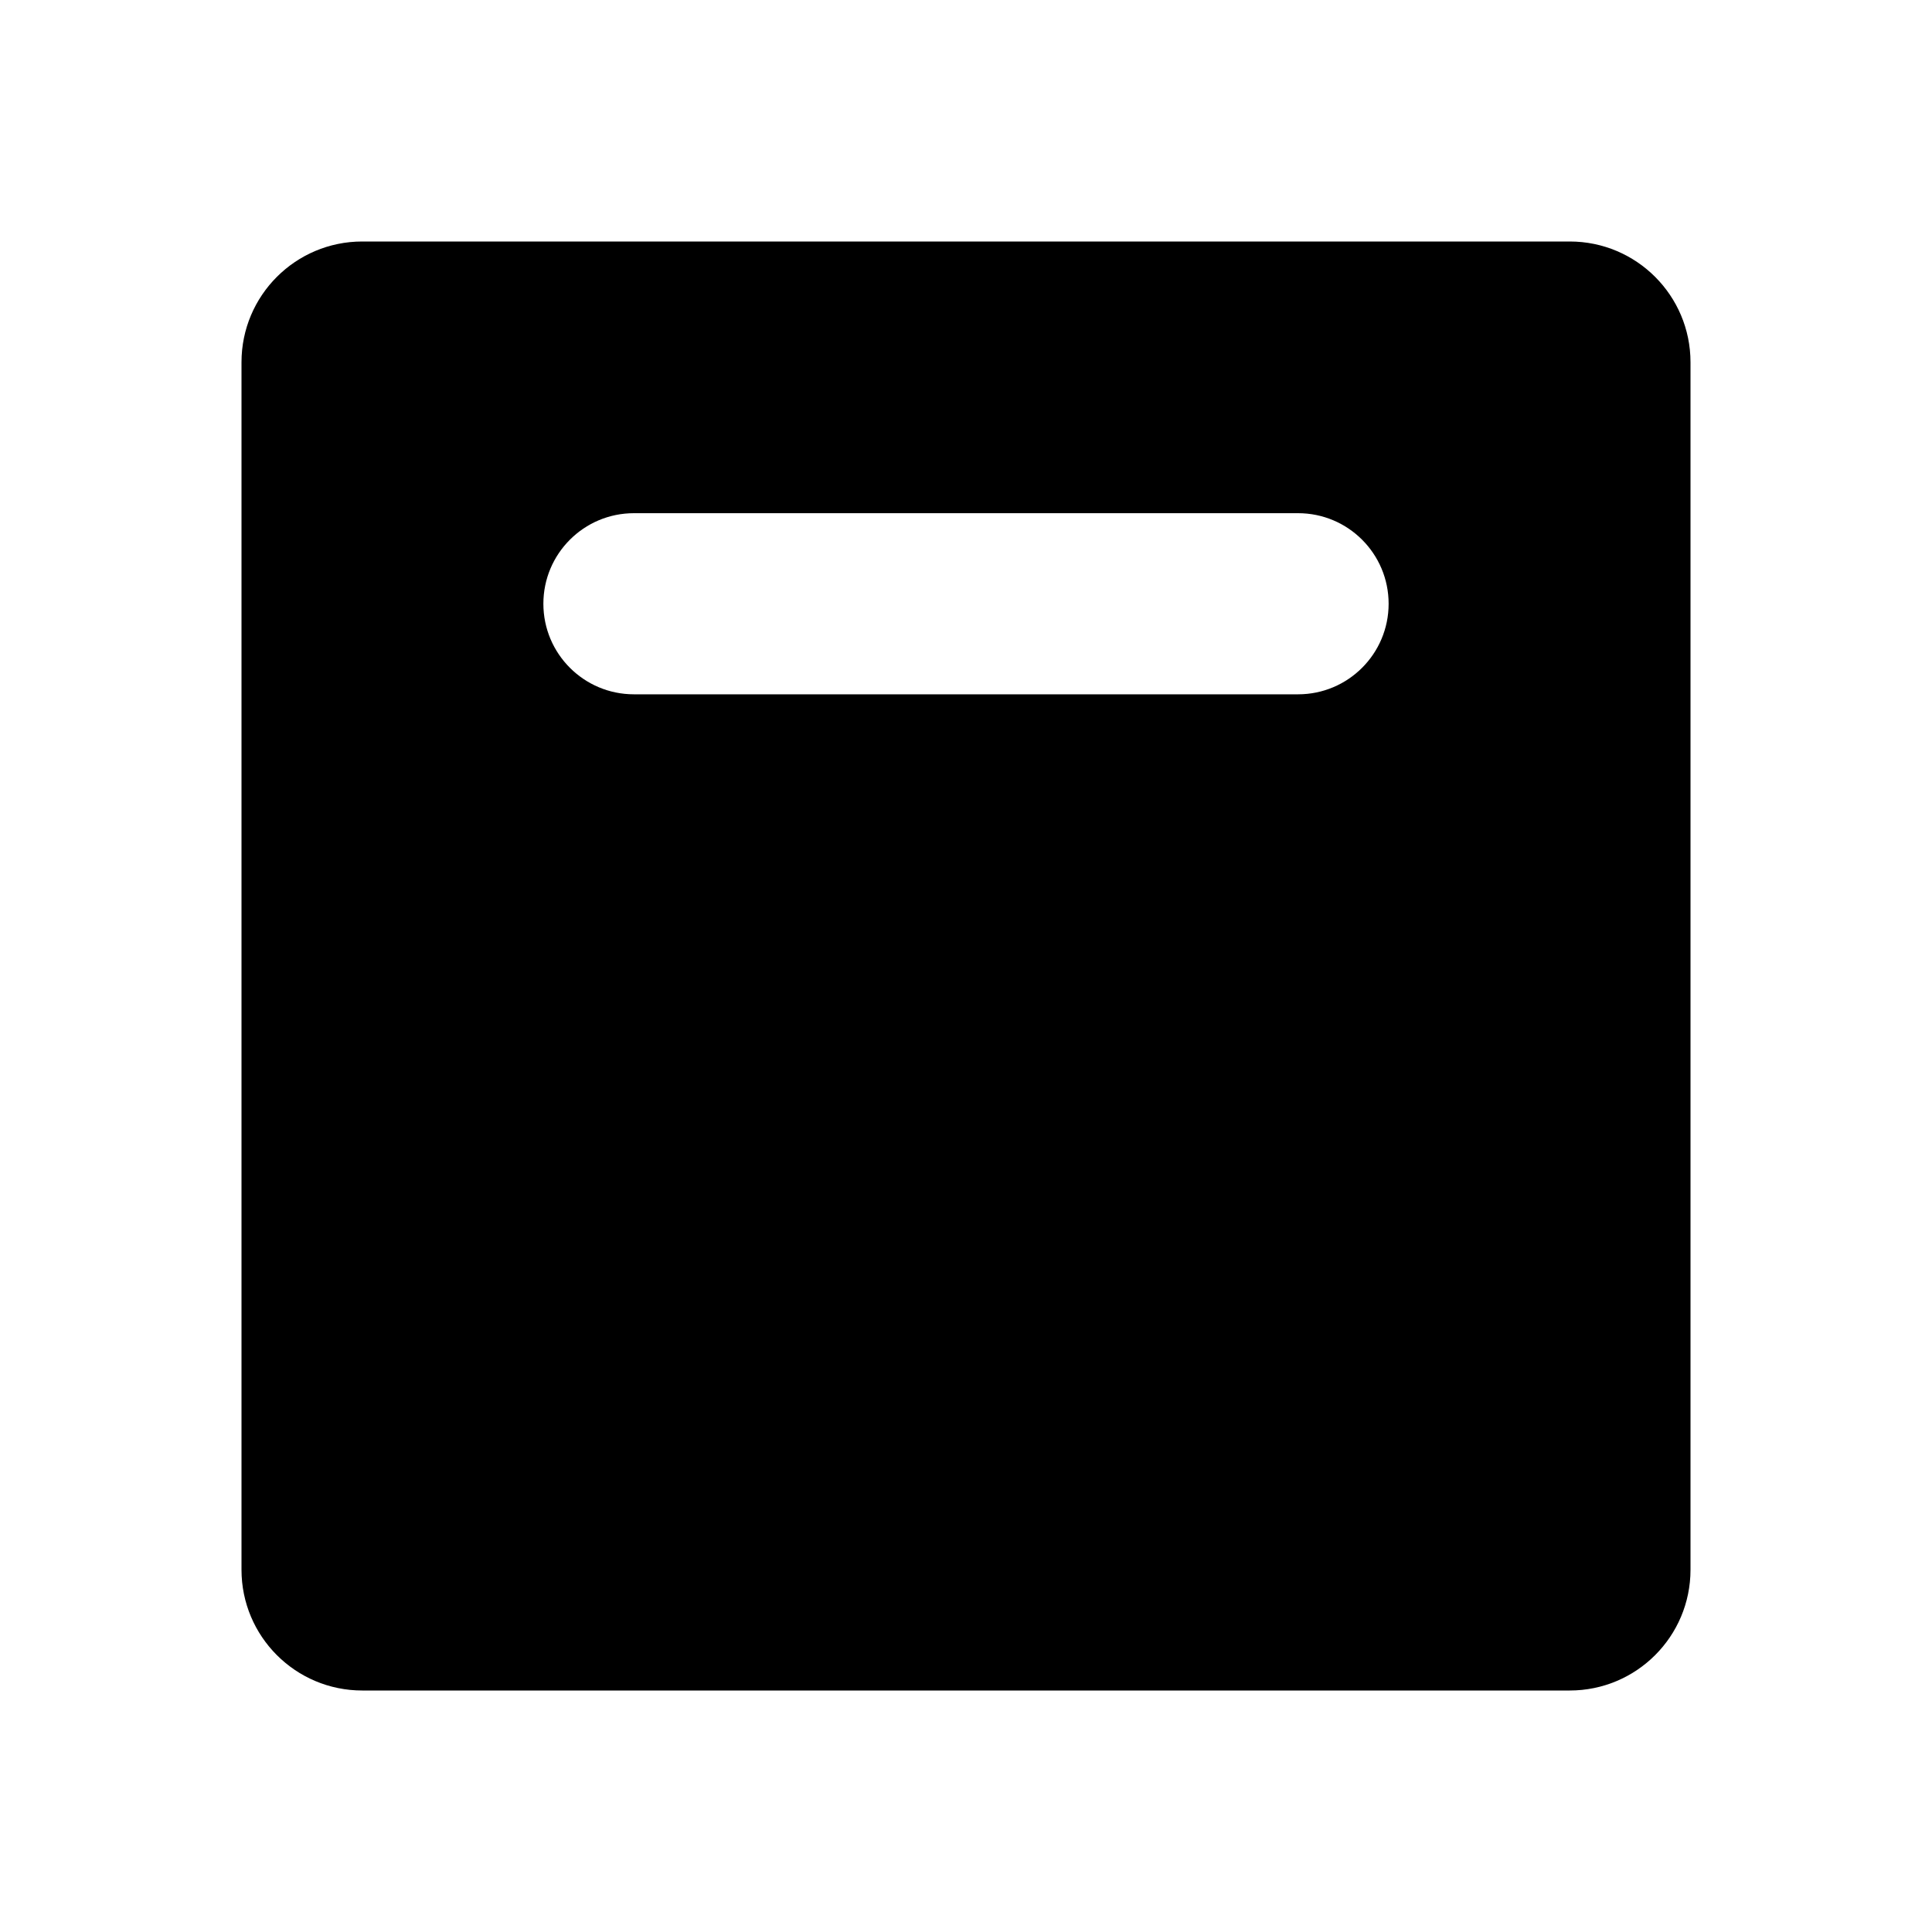
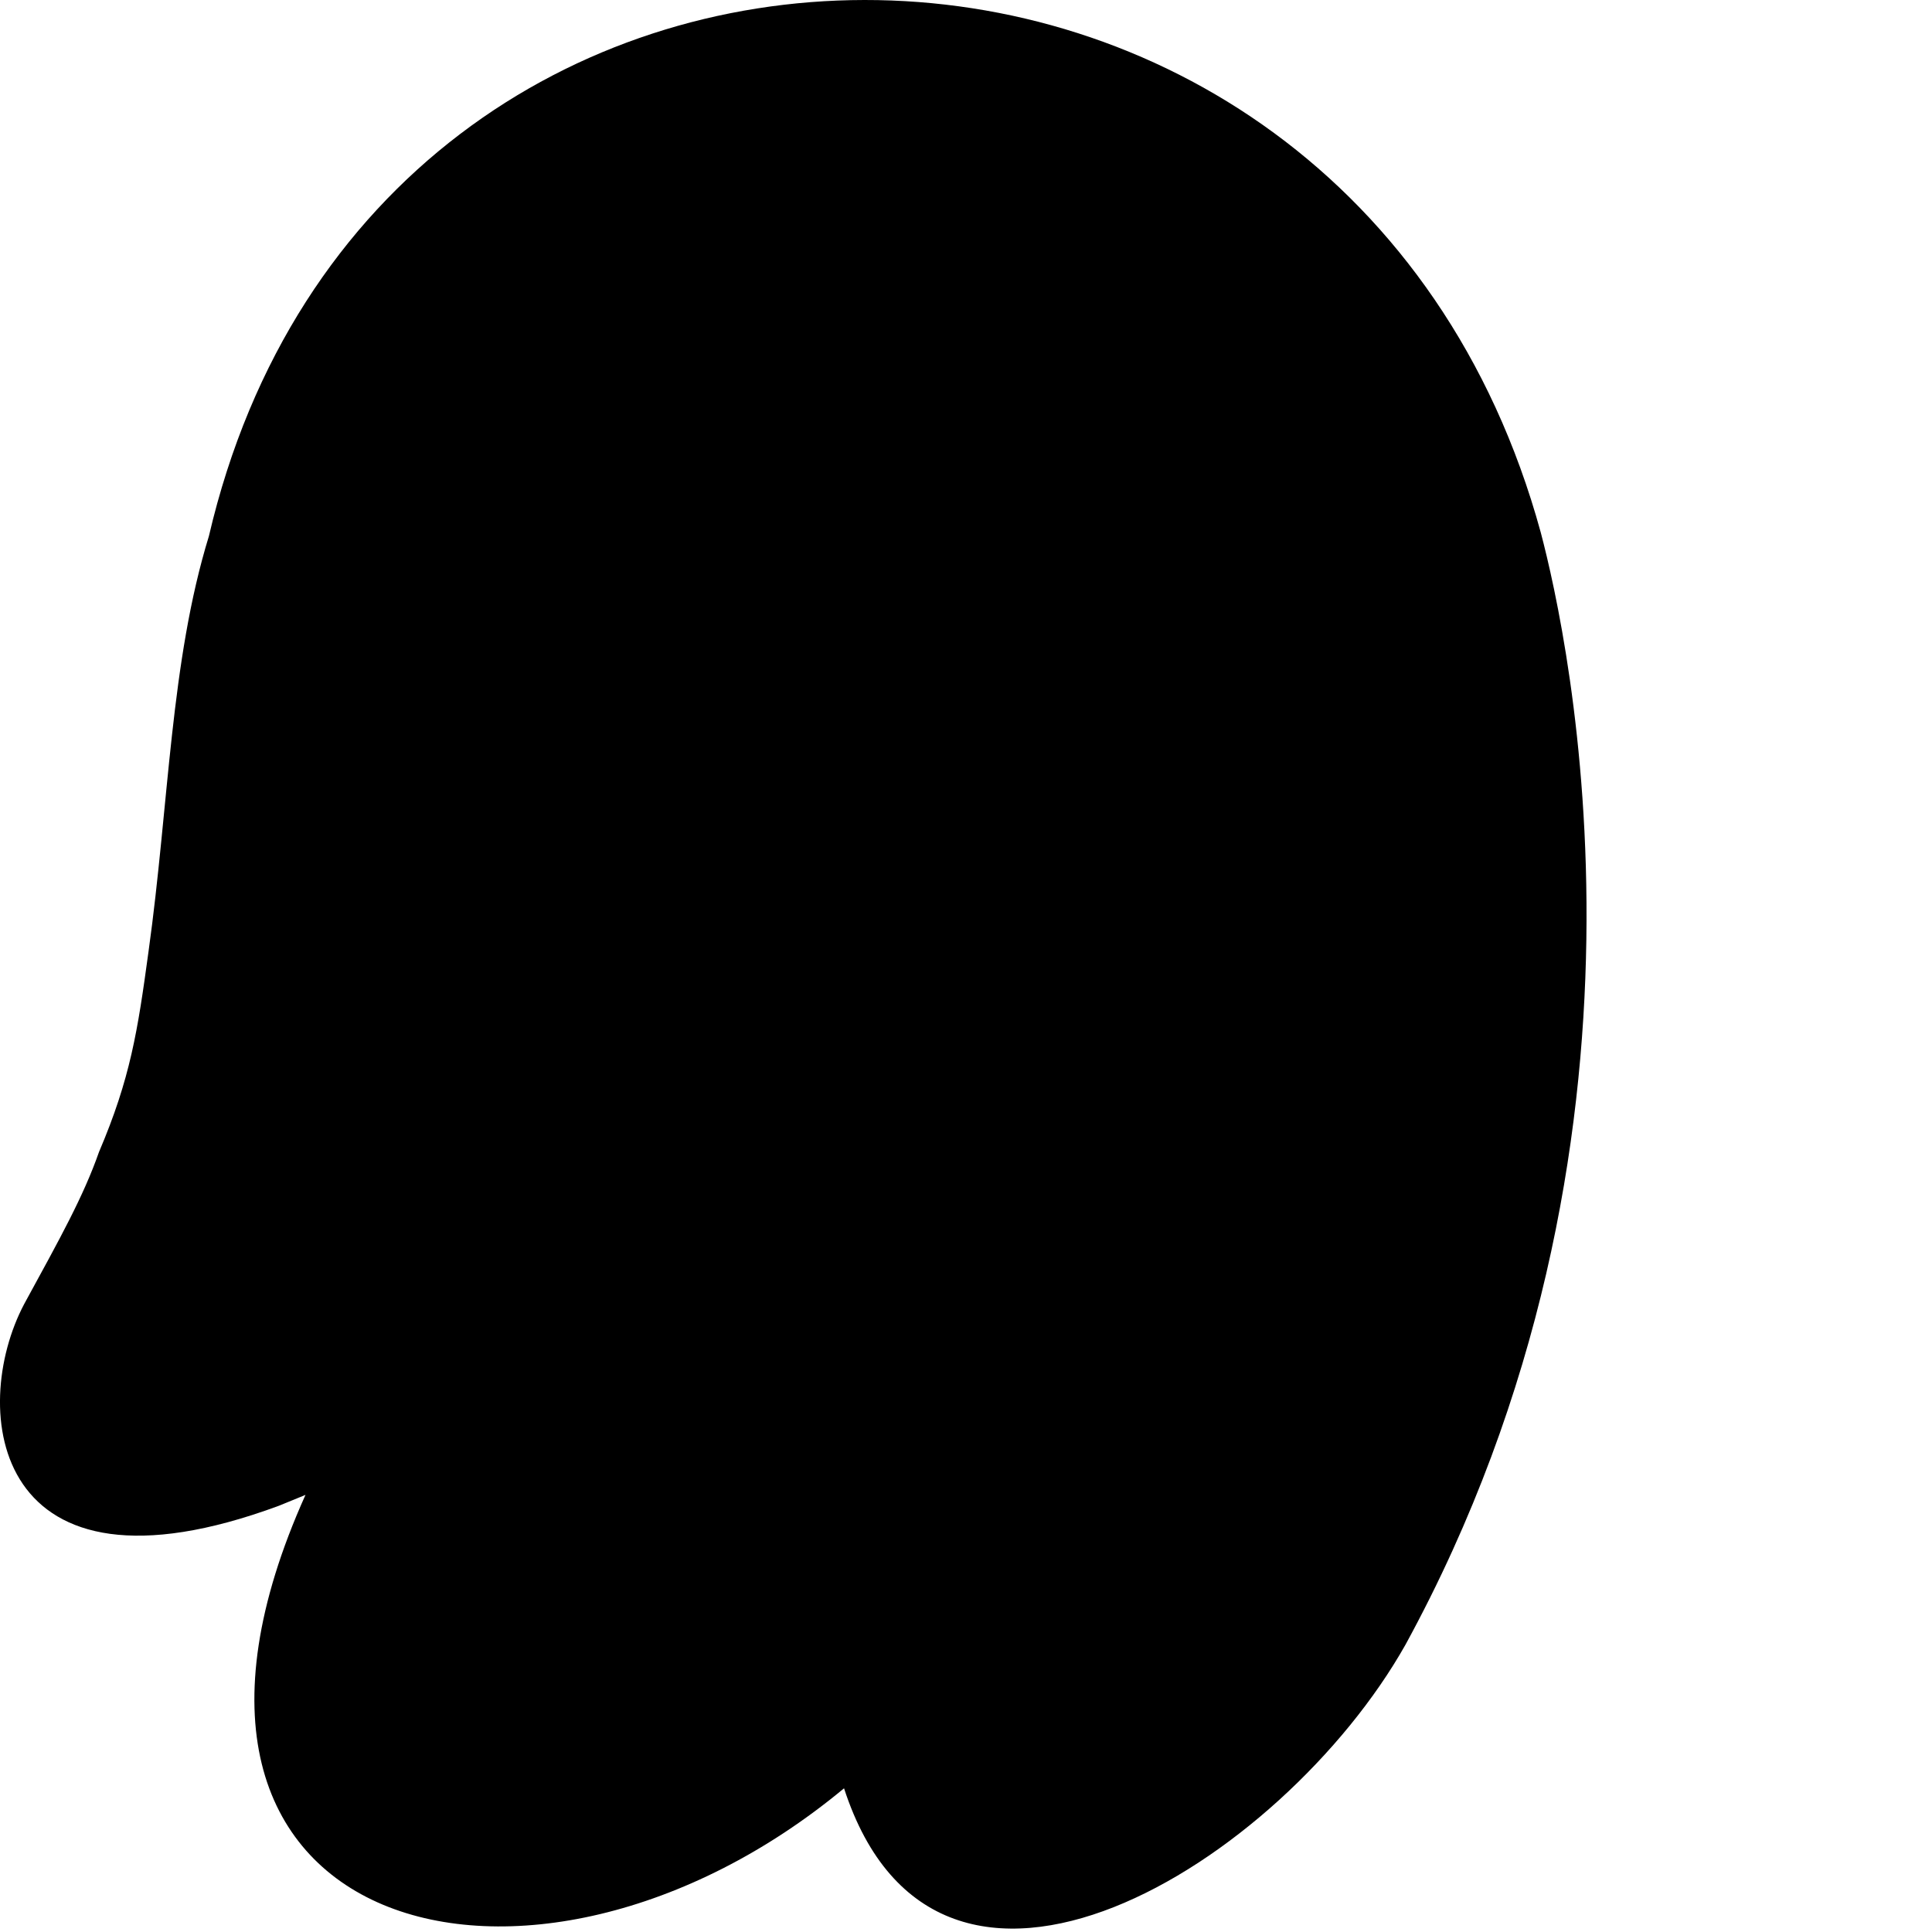
<svg xmlns="http://www.w3.org/2000/svg" width="16" height="16" viewBox="0 0 16 16" fill="none">
-   <path fill="currentColor" d="M3 2a1 1 0 0 0-1 1v10a1 1 0 0 0 1 1h10a1 1 0 0 0 1-1V3a1 1 0 0 0-1-1H3Zm1.5 3a.75.75 0 0 1 .75-.75h5.5a.75.75 0 0 1 0 1.5h-5.5A.75.75 0 0 1 4.5 5Zm.75 2.25a.75.75 0 0 0 0 1.5h3.5a.75.75 0 0 0 0-1.5h-3.5Zm0 3a.75.75 0 0 0 0 1.5h5.5a.75.75 0 0 0 0-1.5h-5.5Z" />
+   <path fill="currentColor" d="M2.53 12.38C0.882 16.04 4.4 16.96 6.99 14.81C7.77 17.21 10.62 15.43 11.64 13.62C13.91 9.46 12.99 5.28 12.76 4.41C11.15 -1.47 3.11 -1.48 1.73 4.44C1.41 5.48 1.4 6.66 1.23 7.88C1.14 8.54 1.08 8.93 0.82 9.54C0.69 9.91 0.5 10.25 0.2 10.8C-0.26 11.67 -0.07 13.35 2.31 12.47L2.53 12.38Z" />
+   <path fill="currentColor" d="M7.31 6.96C6.65 6.96 6.55 6.17 6.55 5.7C6.55 5.28 6.63 4.94 6.77 4.73C6.9 4.54 7.08 4.44 7.31 4.44C7.54 4.44 7.74 4.54 7.87 4.73C8.03 4.95 8.12 5.28 8.12 5.7C8.12 6.49 7.83 6.96 7.31 6.96Z" />
+   <path fill="currentColor" d="M10.02 6.96C9.36 6.96 9.26 6.17 9.26 5.7C9.26 5.28 9.34 4.94 9.48 4.73C9.61 4.54 9.79 4.44 10.02 4.44C10.25 4.44 10.45 4.54 10.58 4.73C10.74 4.95 10.83 5.28 10.83 5.7C10.83 6.49 10.54 6.96 10.02 6.96Z" />
</svg>
